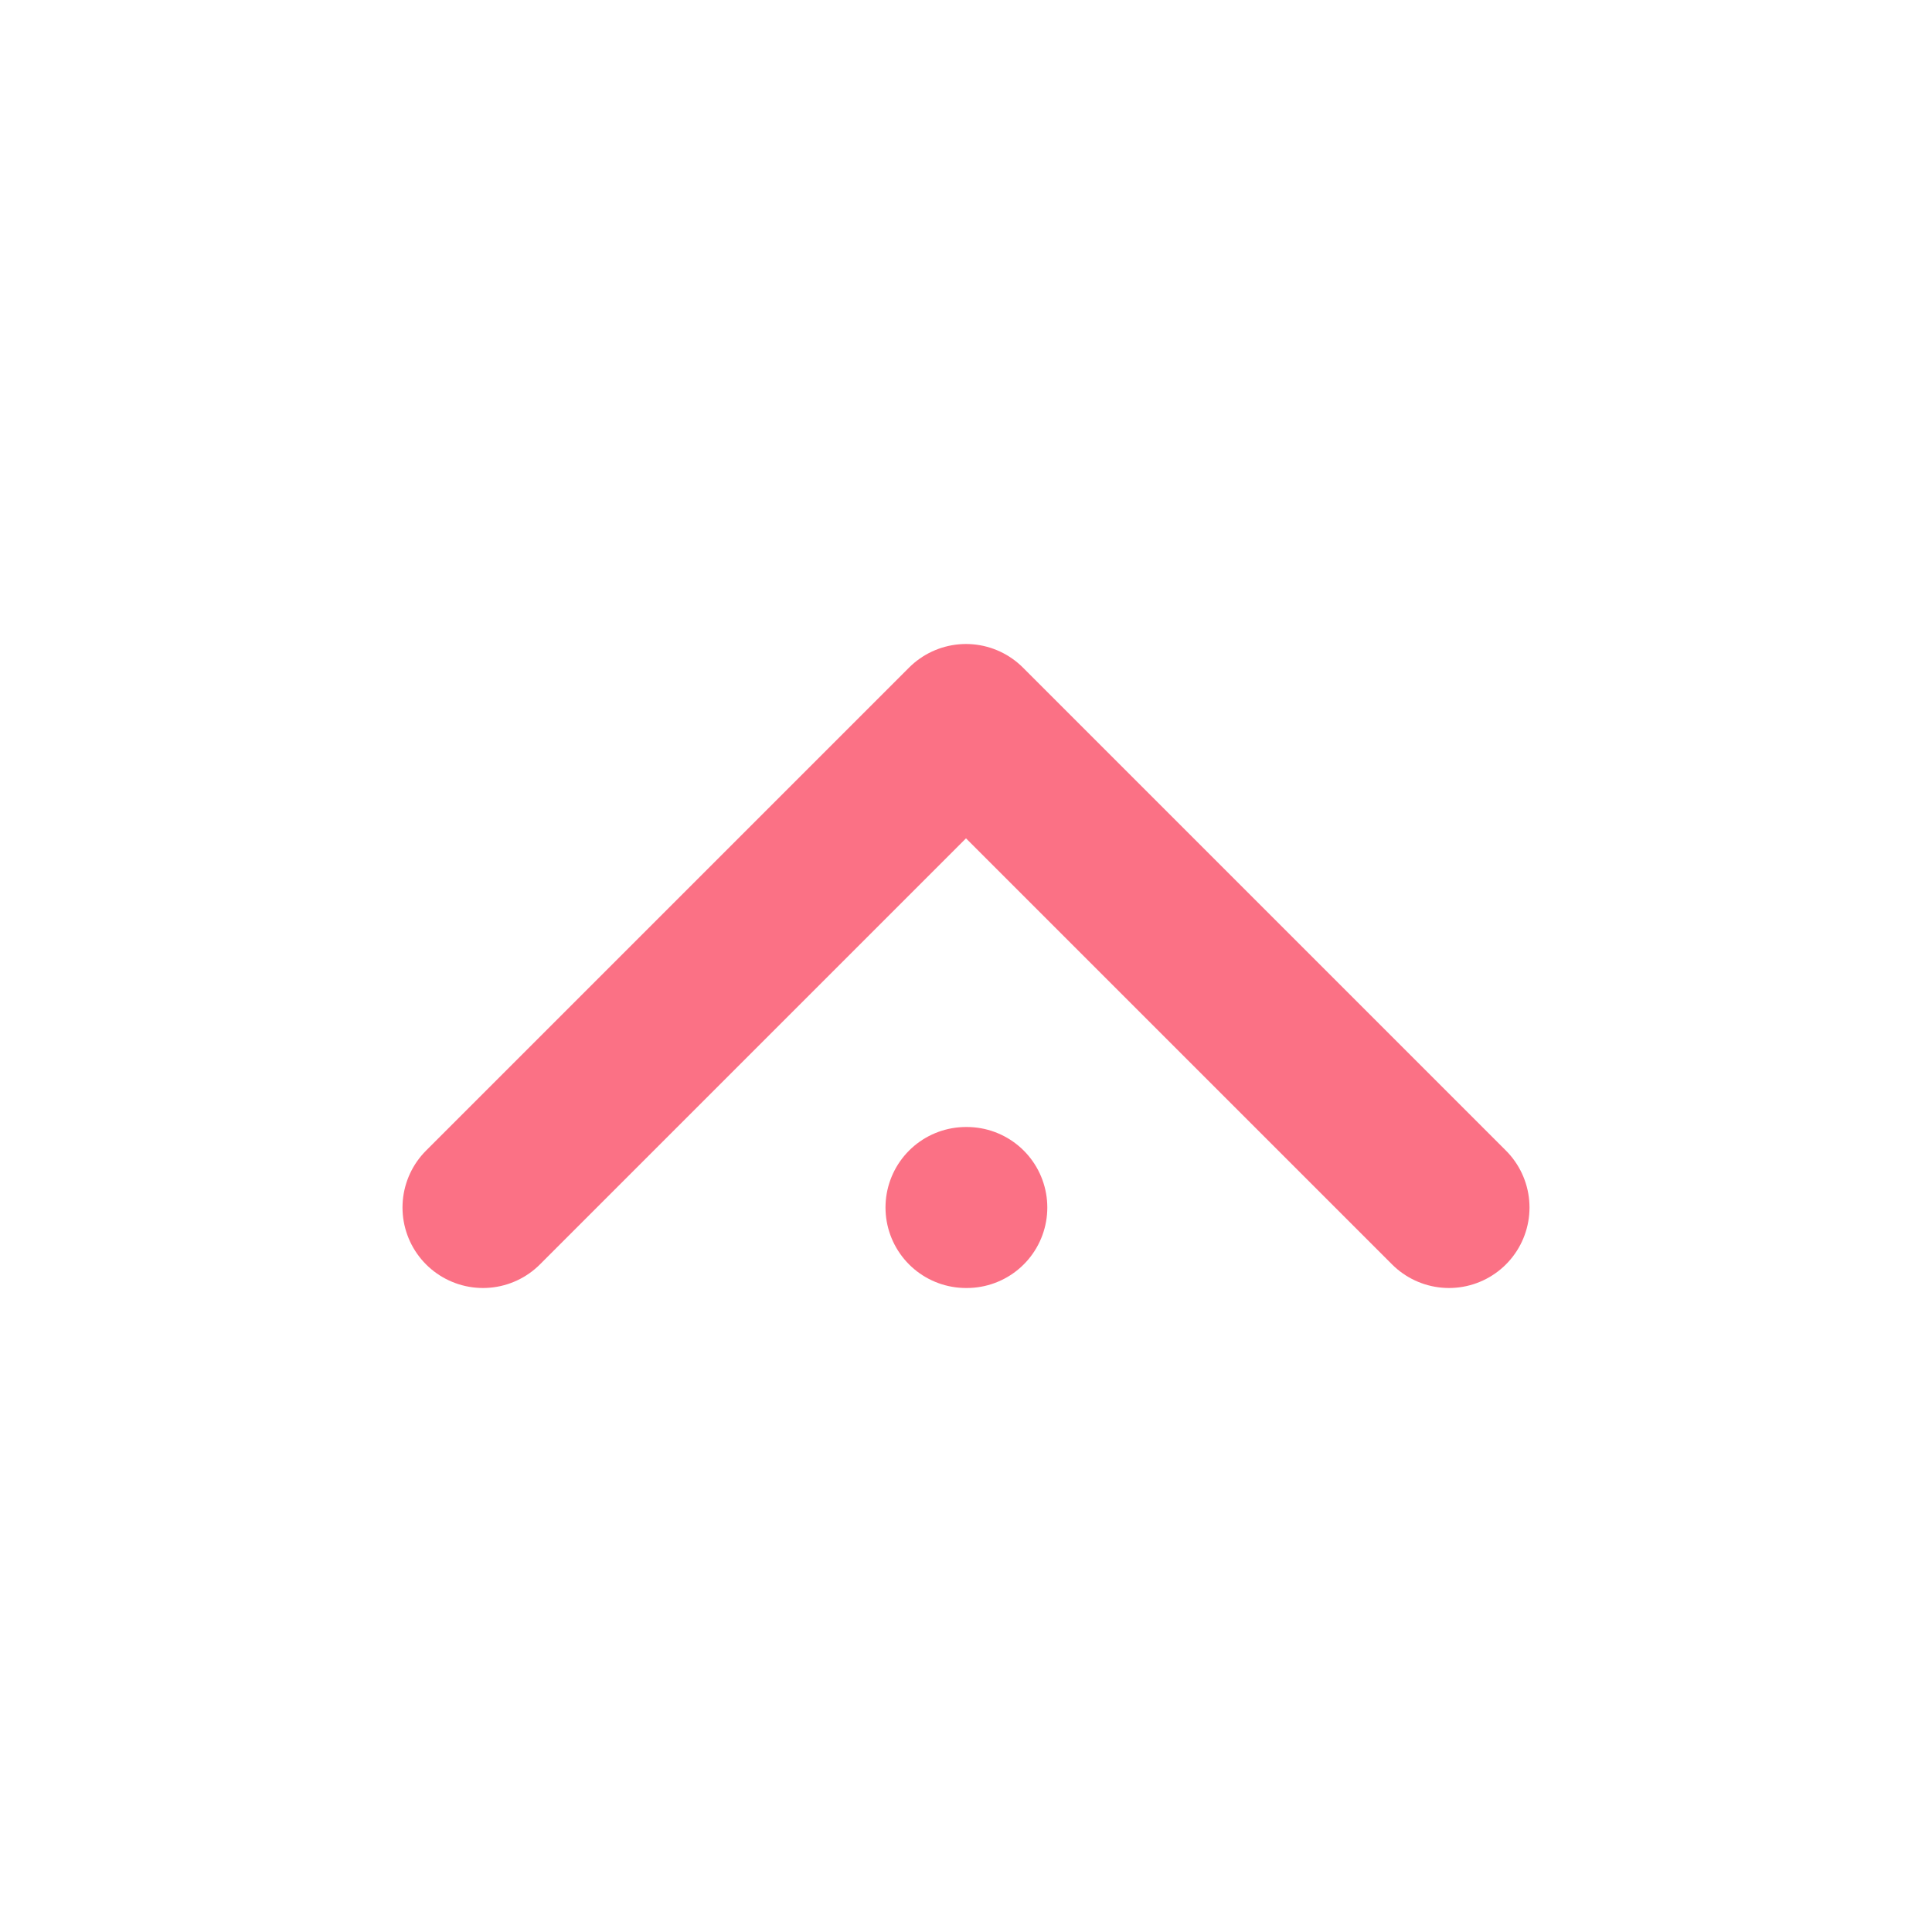
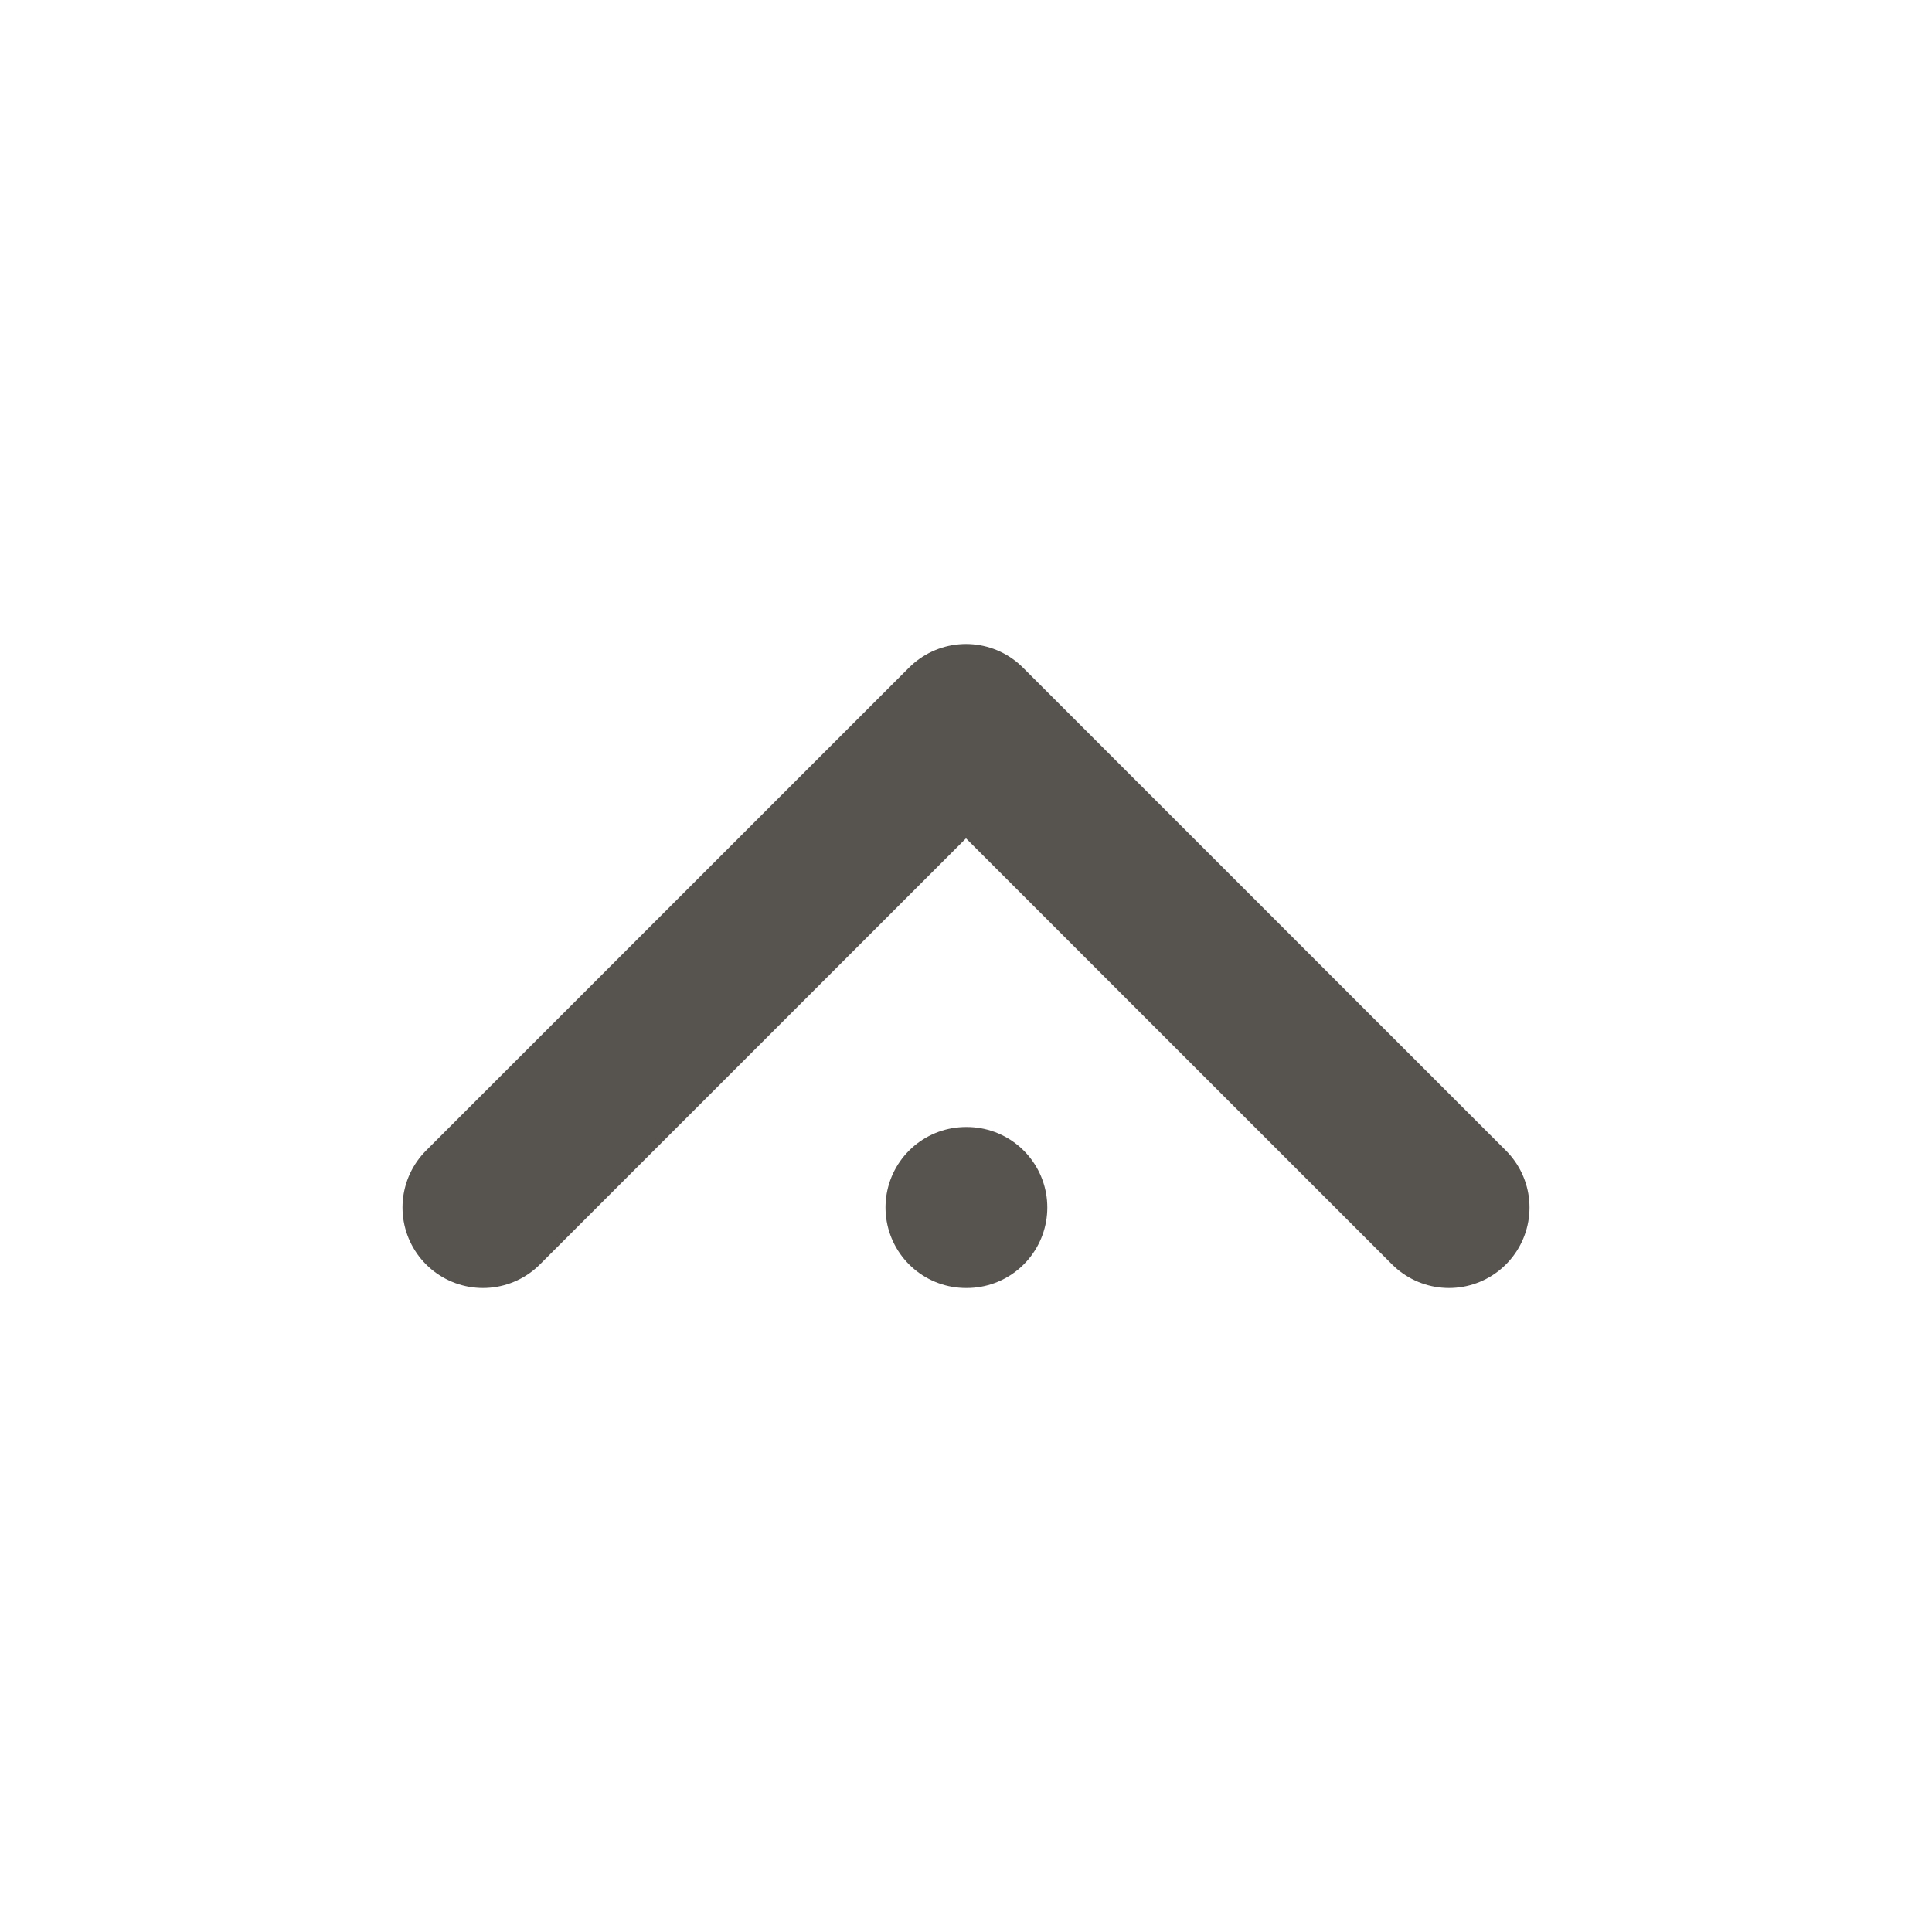
<svg xmlns="http://www.w3.org/2000/svg" width="800px" height="800px" viewBox="0 0 24 24" fill="none" stroke="#fb7185">
  <g id="SVGRepo_bgCarrier" stroke-width="0" />
  <g id="SVGRepo_tracerCarrier" stroke-linecap="round" stroke-linejoin="round" />
  <g id="SVGRepo_iconCarrier">
-     <path d="M6 15L12 9L18 15M12 15H12.01" stroke="#fb7185" stroke-width="2" stroke-linecap="round" stroke-linejoin="round" />
+     <path d="M6 15L12 9L18 15M12 15H12.01" stroke="#57534e" stroke-width="2" stroke-linecap="round" stroke-linejoin="round" />
  </g>
</svg>
